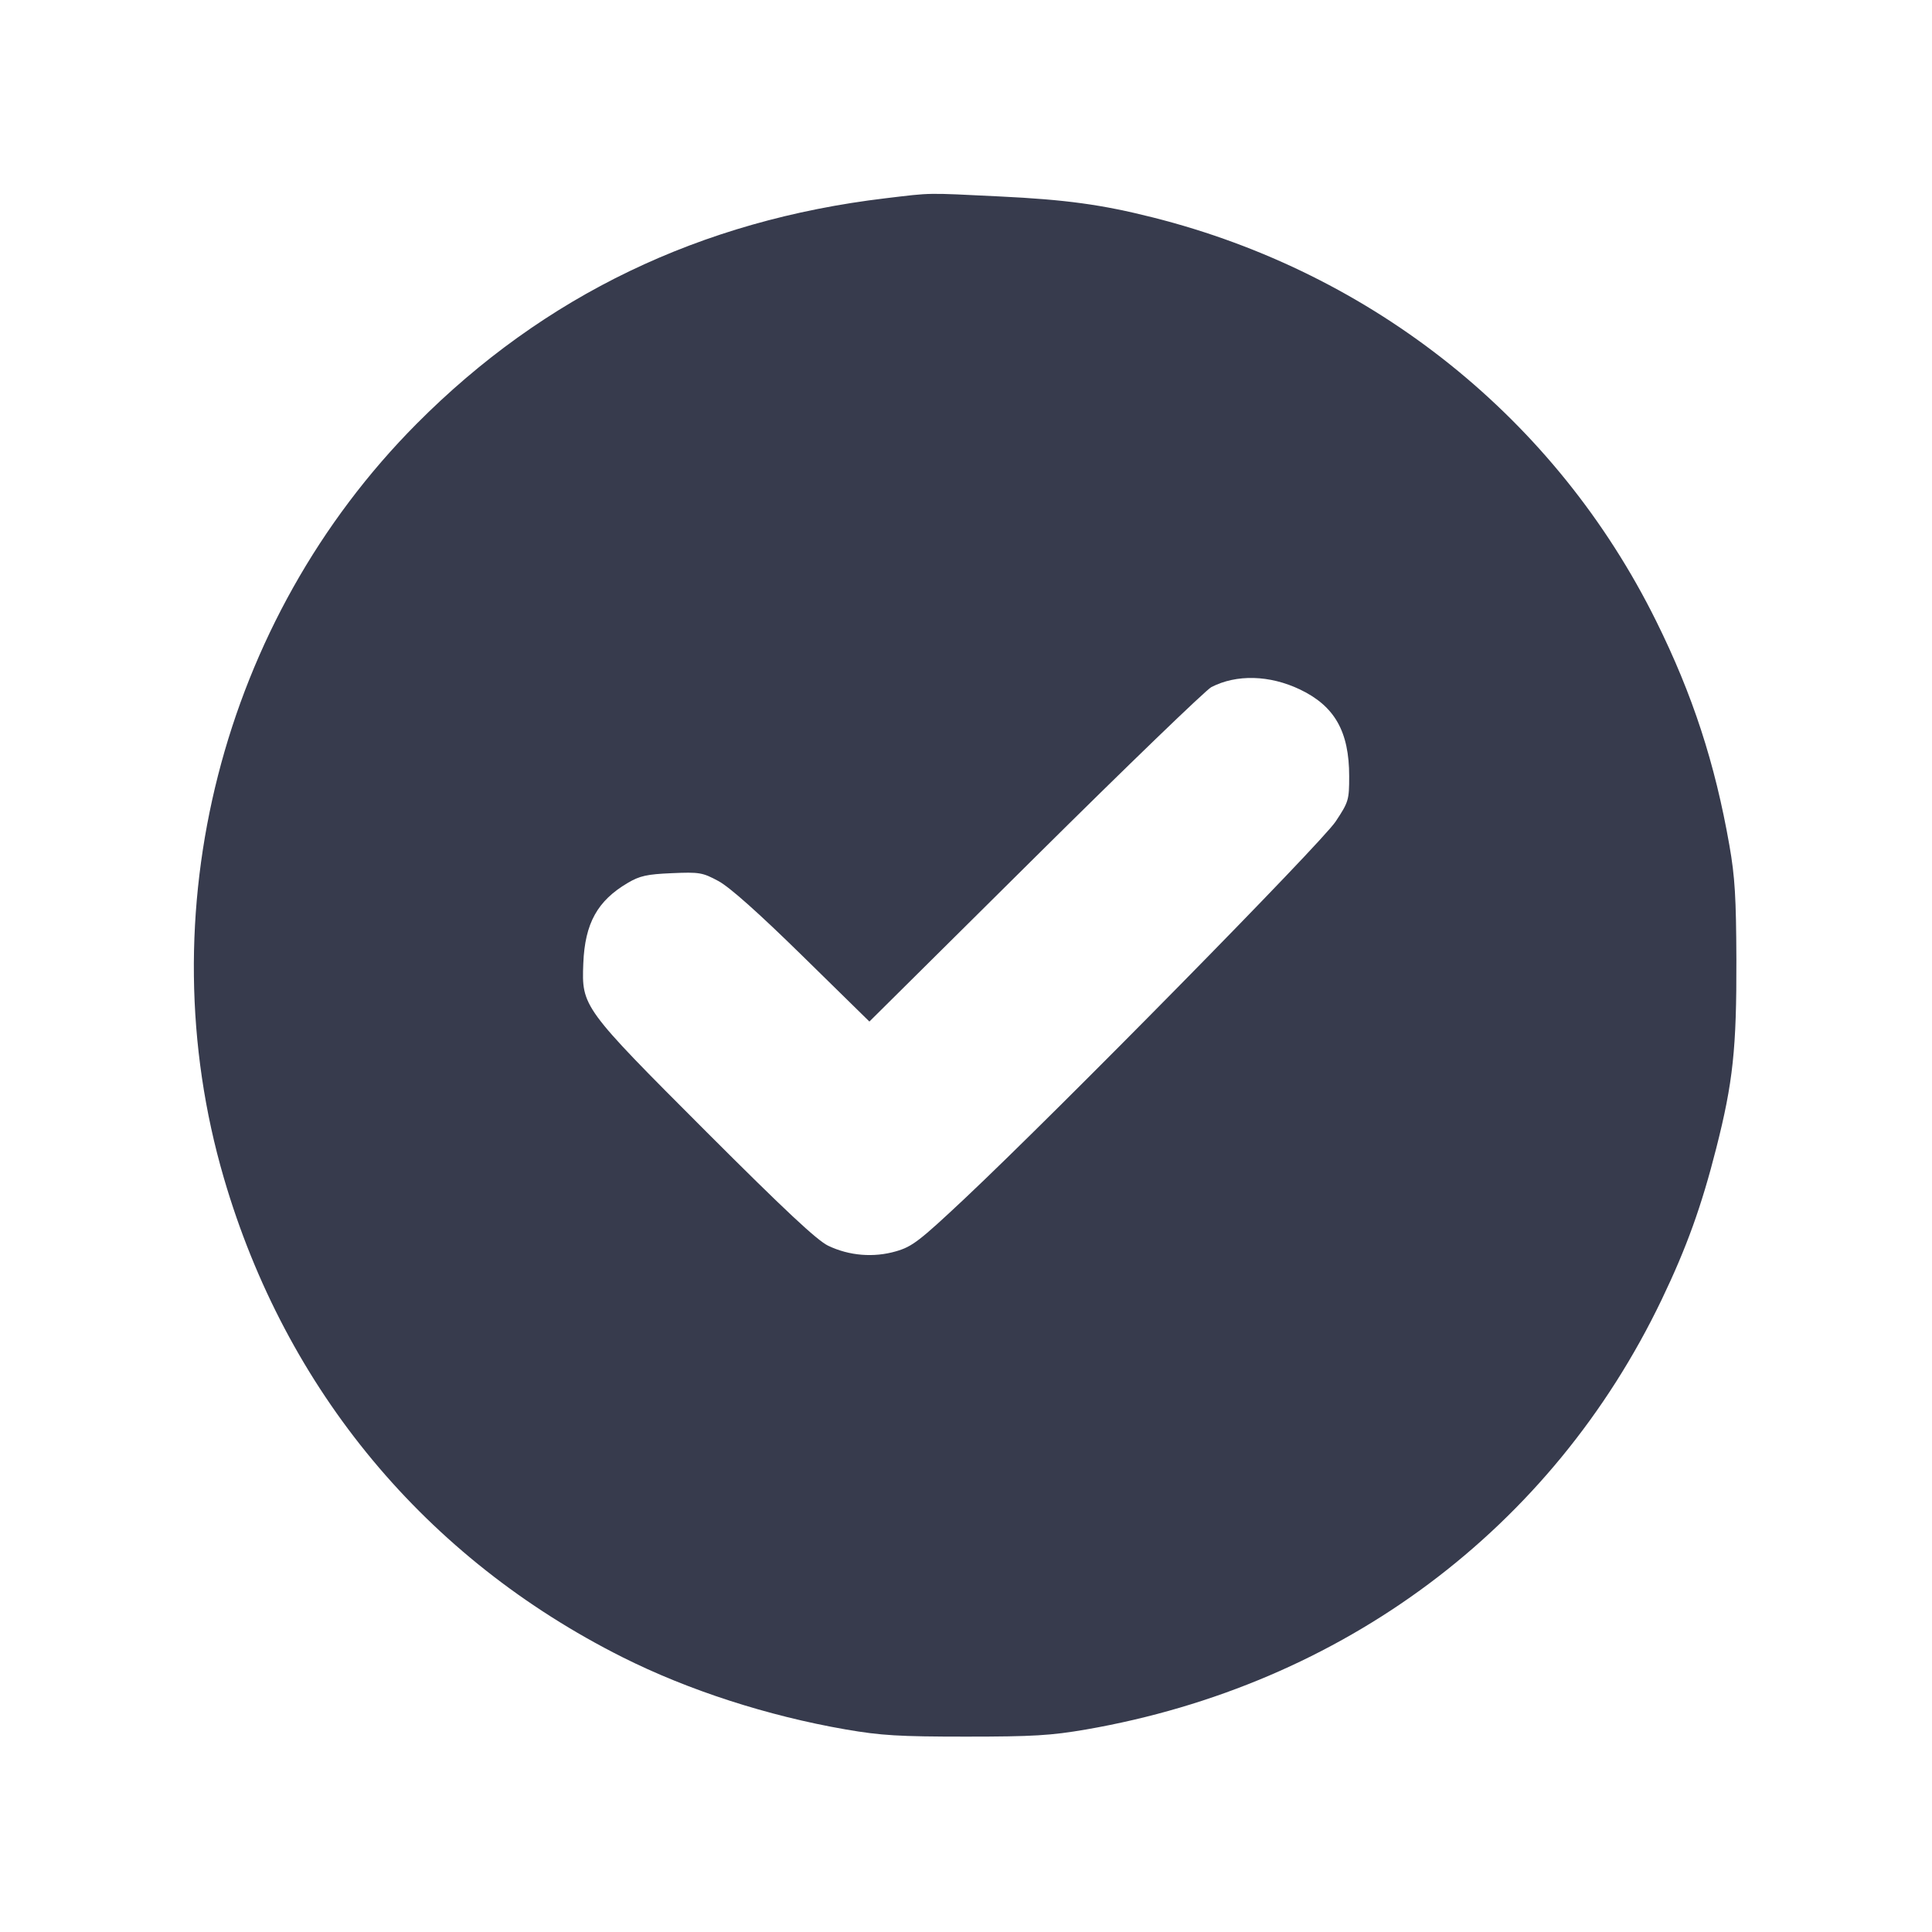
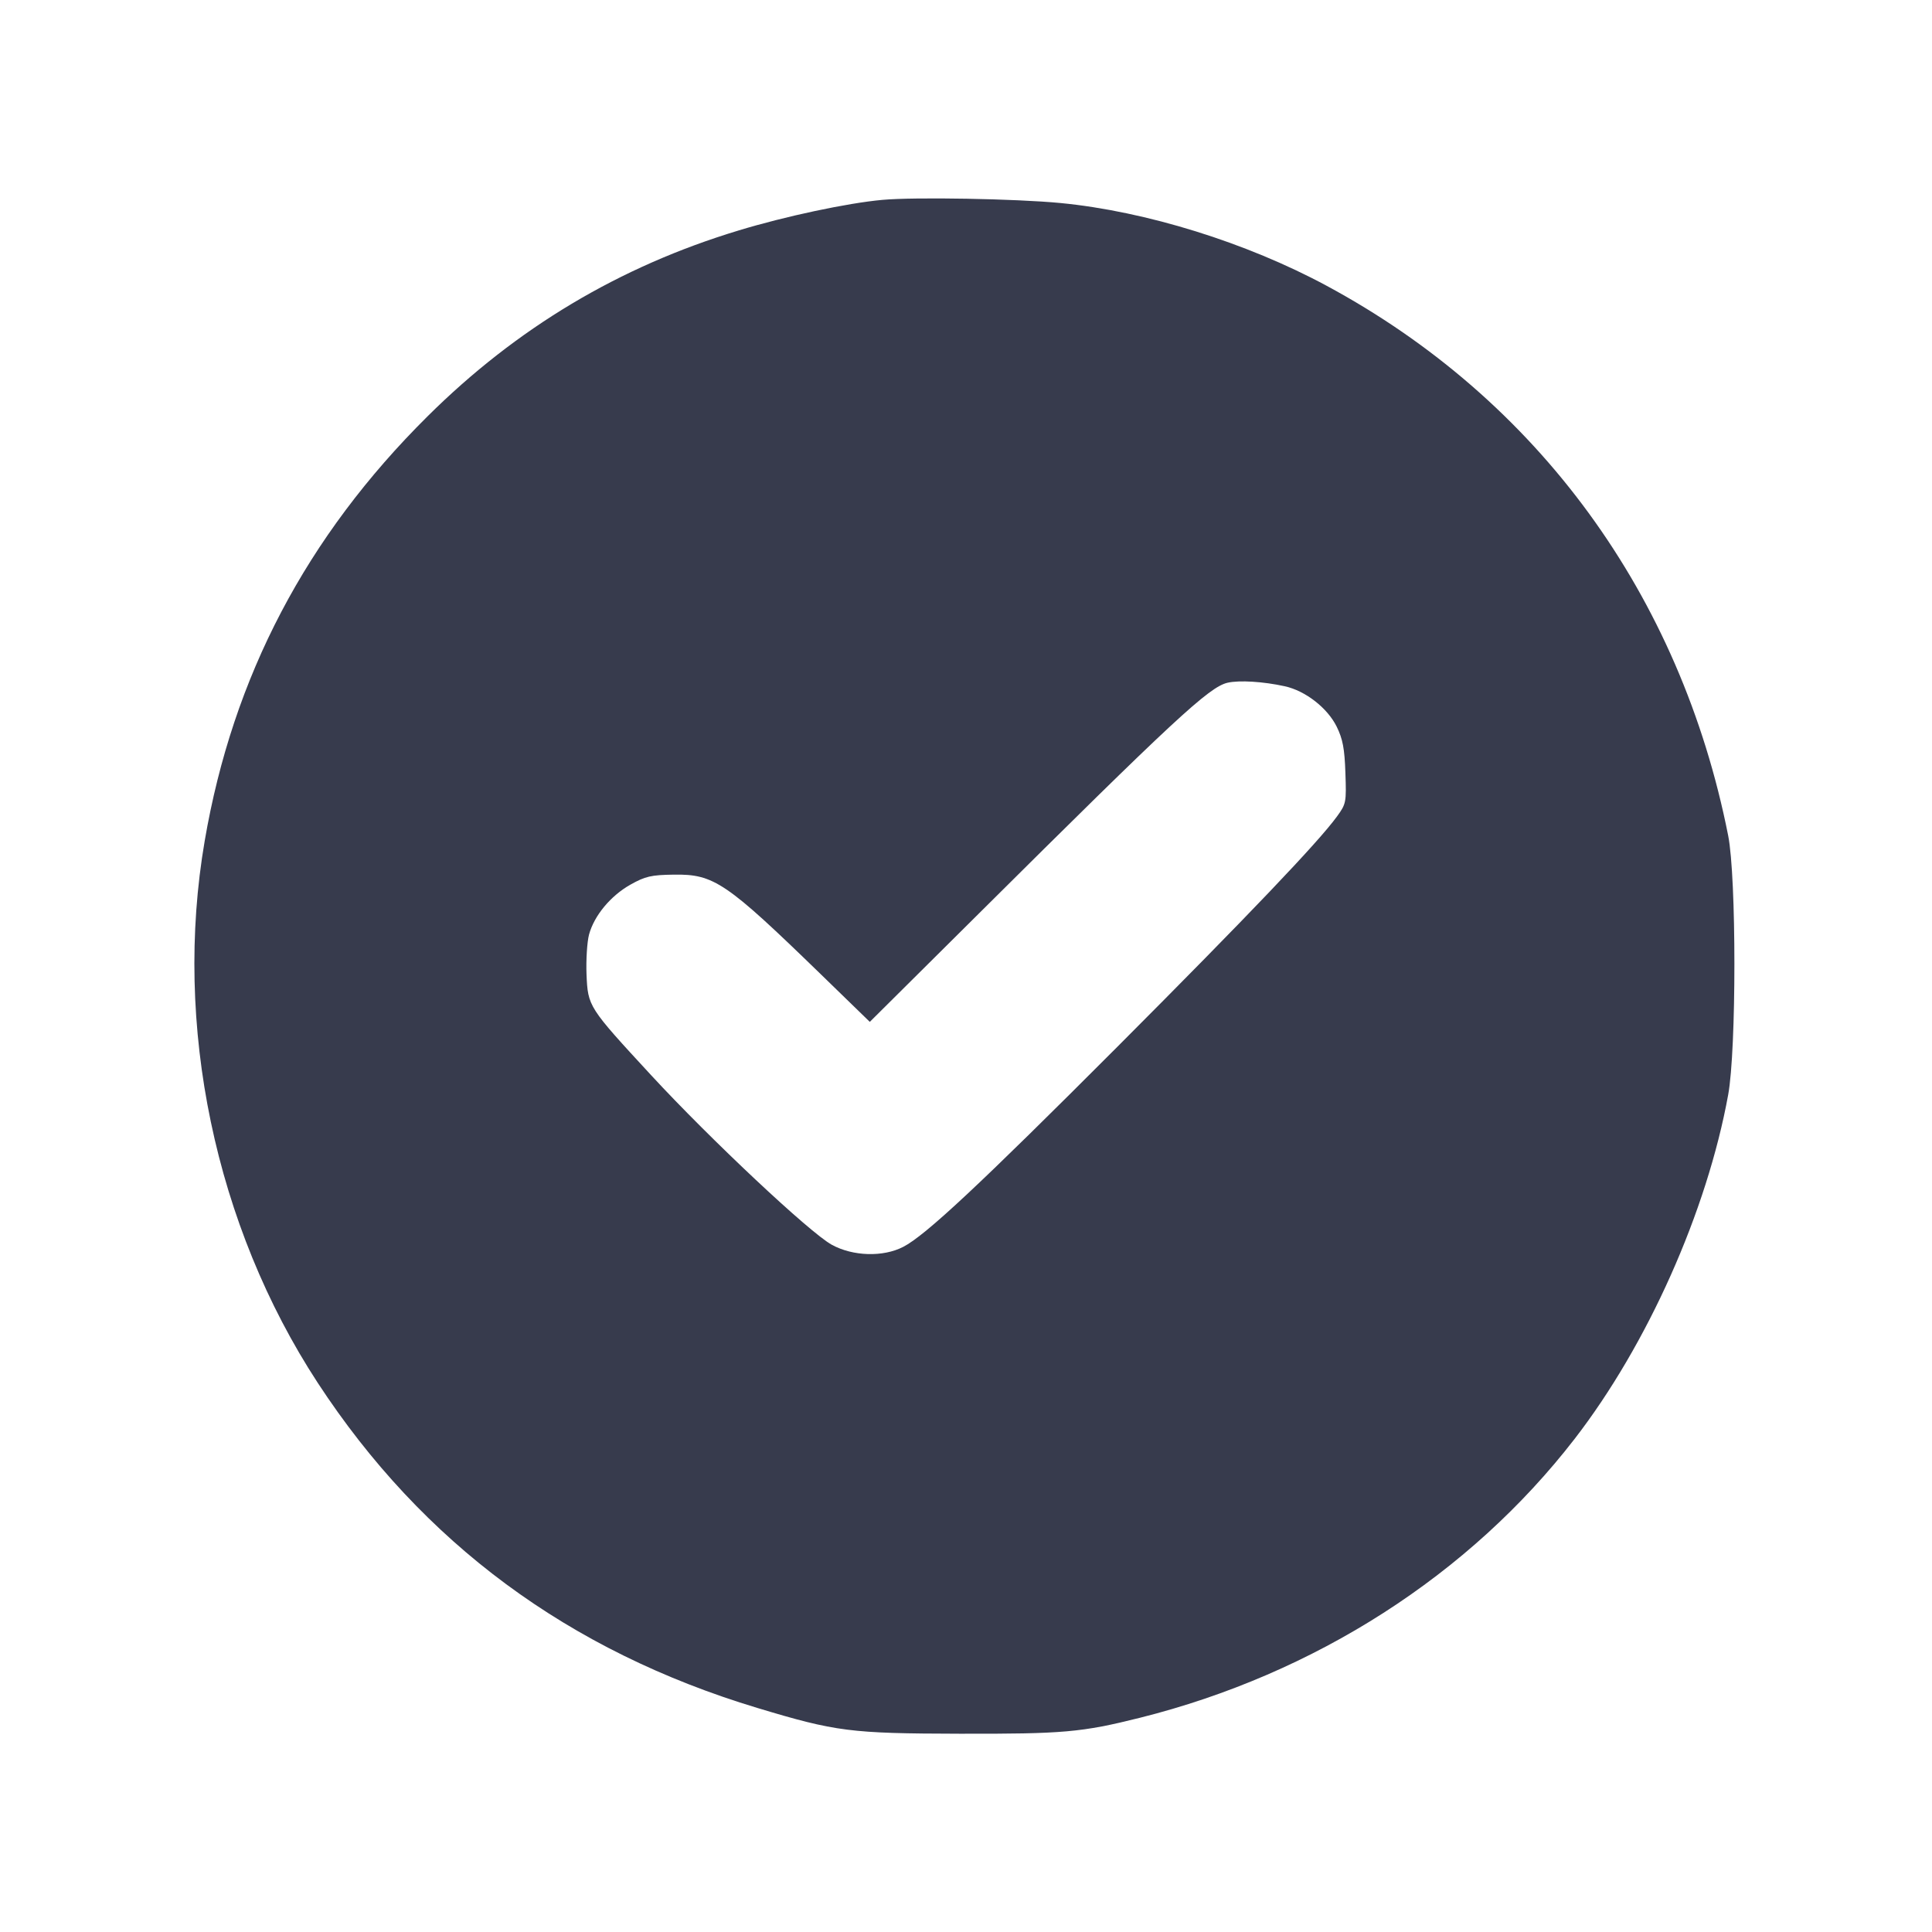
<svg xmlns="http://www.w3.org/2000/svg" width="24" height="24" viewBox="0 0 24 24" fill="none">
-   <path d="M11.000 2.463 C 8.701 2.737,6.759 3.671,5.175 5.265 C 2.751 7.704,1.820 11.347,2.781 14.634 C 3.551 17.270,5.288 19.358,7.732 20.586 C 8.548 20.996,9.533 21.315,10.507 21.484 C 10.943 21.559,11.167 21.573,12.000 21.573 C 12.833 21.573,13.057 21.559,13.493 21.484 C 16.681 20.930,19.280 18.988,20.644 16.140 C 20.953 15.495,21.137 14.984,21.320 14.263 C 21.528 13.445,21.573 13.025,21.570 11.920 C 21.567 11.152,21.552 10.892,21.483 10.500 C 21.304 9.479,21.026 8.628,20.573 7.714 C 19.332 5.208,17.068 3.393,14.321 2.701 C 13.686 2.541,13.242 2.480,12.412 2.440 C 11.490 2.395,11.587 2.393,11.000 2.463 M16.149 8.565 C 16.580 8.771,16.760 9.088,16.760 9.643 C 16.760 9.938,16.753 9.962,16.592 10.205 C 16.413 10.475,13.143 13.798,11.988 14.885 C 11.422 15.417,11.332 15.486,11.131 15.544 C 10.853 15.625,10.549 15.600,10.288 15.475 C 10.150 15.409,9.748 15.033,8.778 14.063 C 7.232 12.516,7.225 12.505,7.246 11.967 C 7.266 11.470,7.421 11.190,7.798 10.968 C 7.947 10.880,8.037 10.860,8.344 10.847 C 8.689 10.832,8.726 10.838,8.925 10.945 C 9.065 11.021,9.420 11.337,9.969 11.875 L 10.800 12.690 12.861 10.646 C 13.995 9.521,14.979 8.572,15.047 8.536 C 15.360 8.374,15.772 8.385,16.149 8.565 " fill="#373B4D" stroke="none" fill-rule="evenodd" />
+   <path d="M10.960 2.483 C 10.529 2.522,9.753 2.687,9.175 2.863 C 7.694 3.311,6.417 4.074,5.312 5.171 C 3.805 6.665,2.893 8.403,2.543 10.445 C 2.150 12.732,2.671 15.225,3.947 17.178 C 5.248 19.167,7.063 20.510,9.409 21.217 C 10.384 21.511,10.564 21.534,11.920 21.537 C 13.206 21.540,13.437 21.520,14.160 21.339 C 16.336 20.794,18.255 19.563,19.560 17.875 C 20.466 16.703,21.204 15.049,21.468 13.600 C 21.571 13.039,21.571 10.898,21.468 10.380 C 20.876 7.391,19.104 4.964,16.480 3.550 C 15.484 3.013,14.237 2.625,13.173 2.522 C 12.619 2.469,11.364 2.446,10.960 2.483 M15.960 8.525 C 16.216 8.581,16.490 8.794,16.605 9.027 C 16.680 9.180,16.703 9.299,16.713 9.600 C 16.726 9.967,16.723 9.985,16.608 10.143 C 16.376 10.462,15.518 11.362,13.880 13.004 C 12.166 14.721,11.496 15.347,11.220 15.489 C 10.970 15.618,10.596 15.607,10.333 15.463 C 10.064 15.317,8.822 14.151,8.090 13.358 C 7.306 12.509,7.303 12.504,7.286 12.103 C 7.279 11.924,7.293 11.702,7.317 11.610 C 7.381 11.374,7.585 11.128,7.832 10.989 C 8.016 10.886,8.087 10.869,8.372 10.865 C 8.870 10.858,9.019 10.959,10.203 12.109 L 10.805 12.694 12.153 11.355 C 14.585 8.937,15.022 8.532,15.250 8.481 C 15.396 8.448,15.691 8.466,15.960 8.525 " fill="#373B4D" stroke="none" fill-rule="evenodd" />
</svg>
